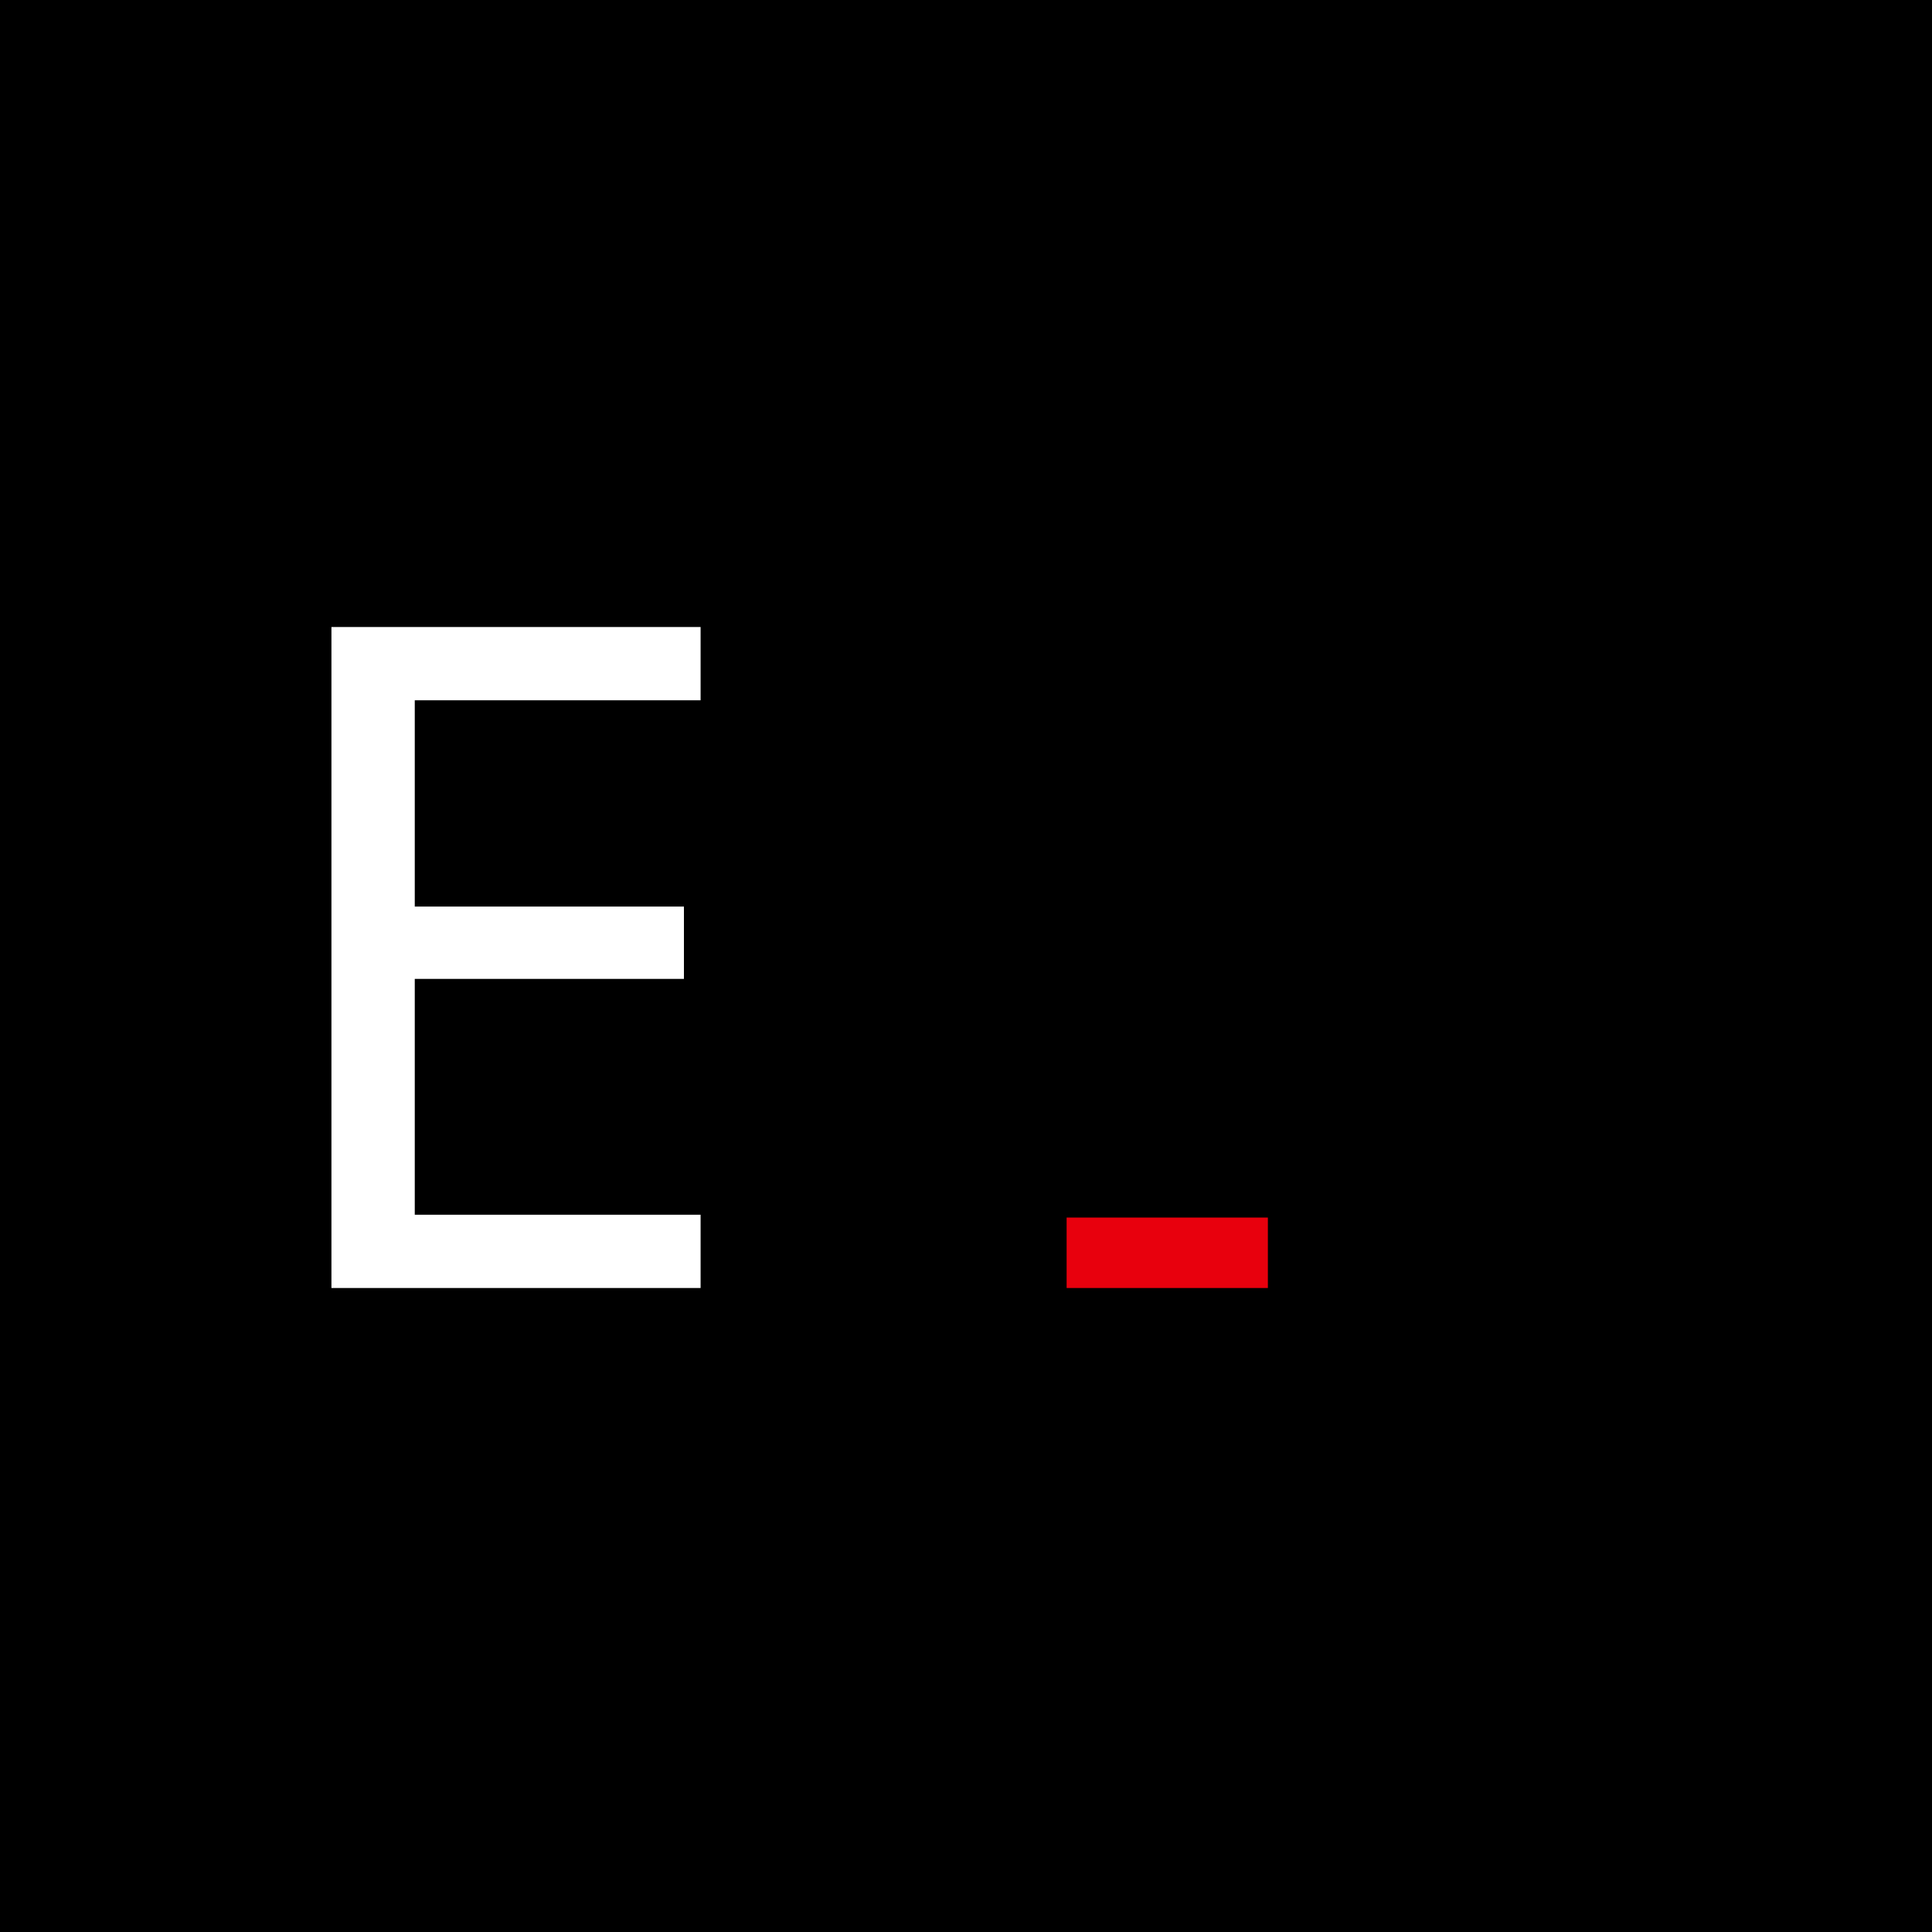
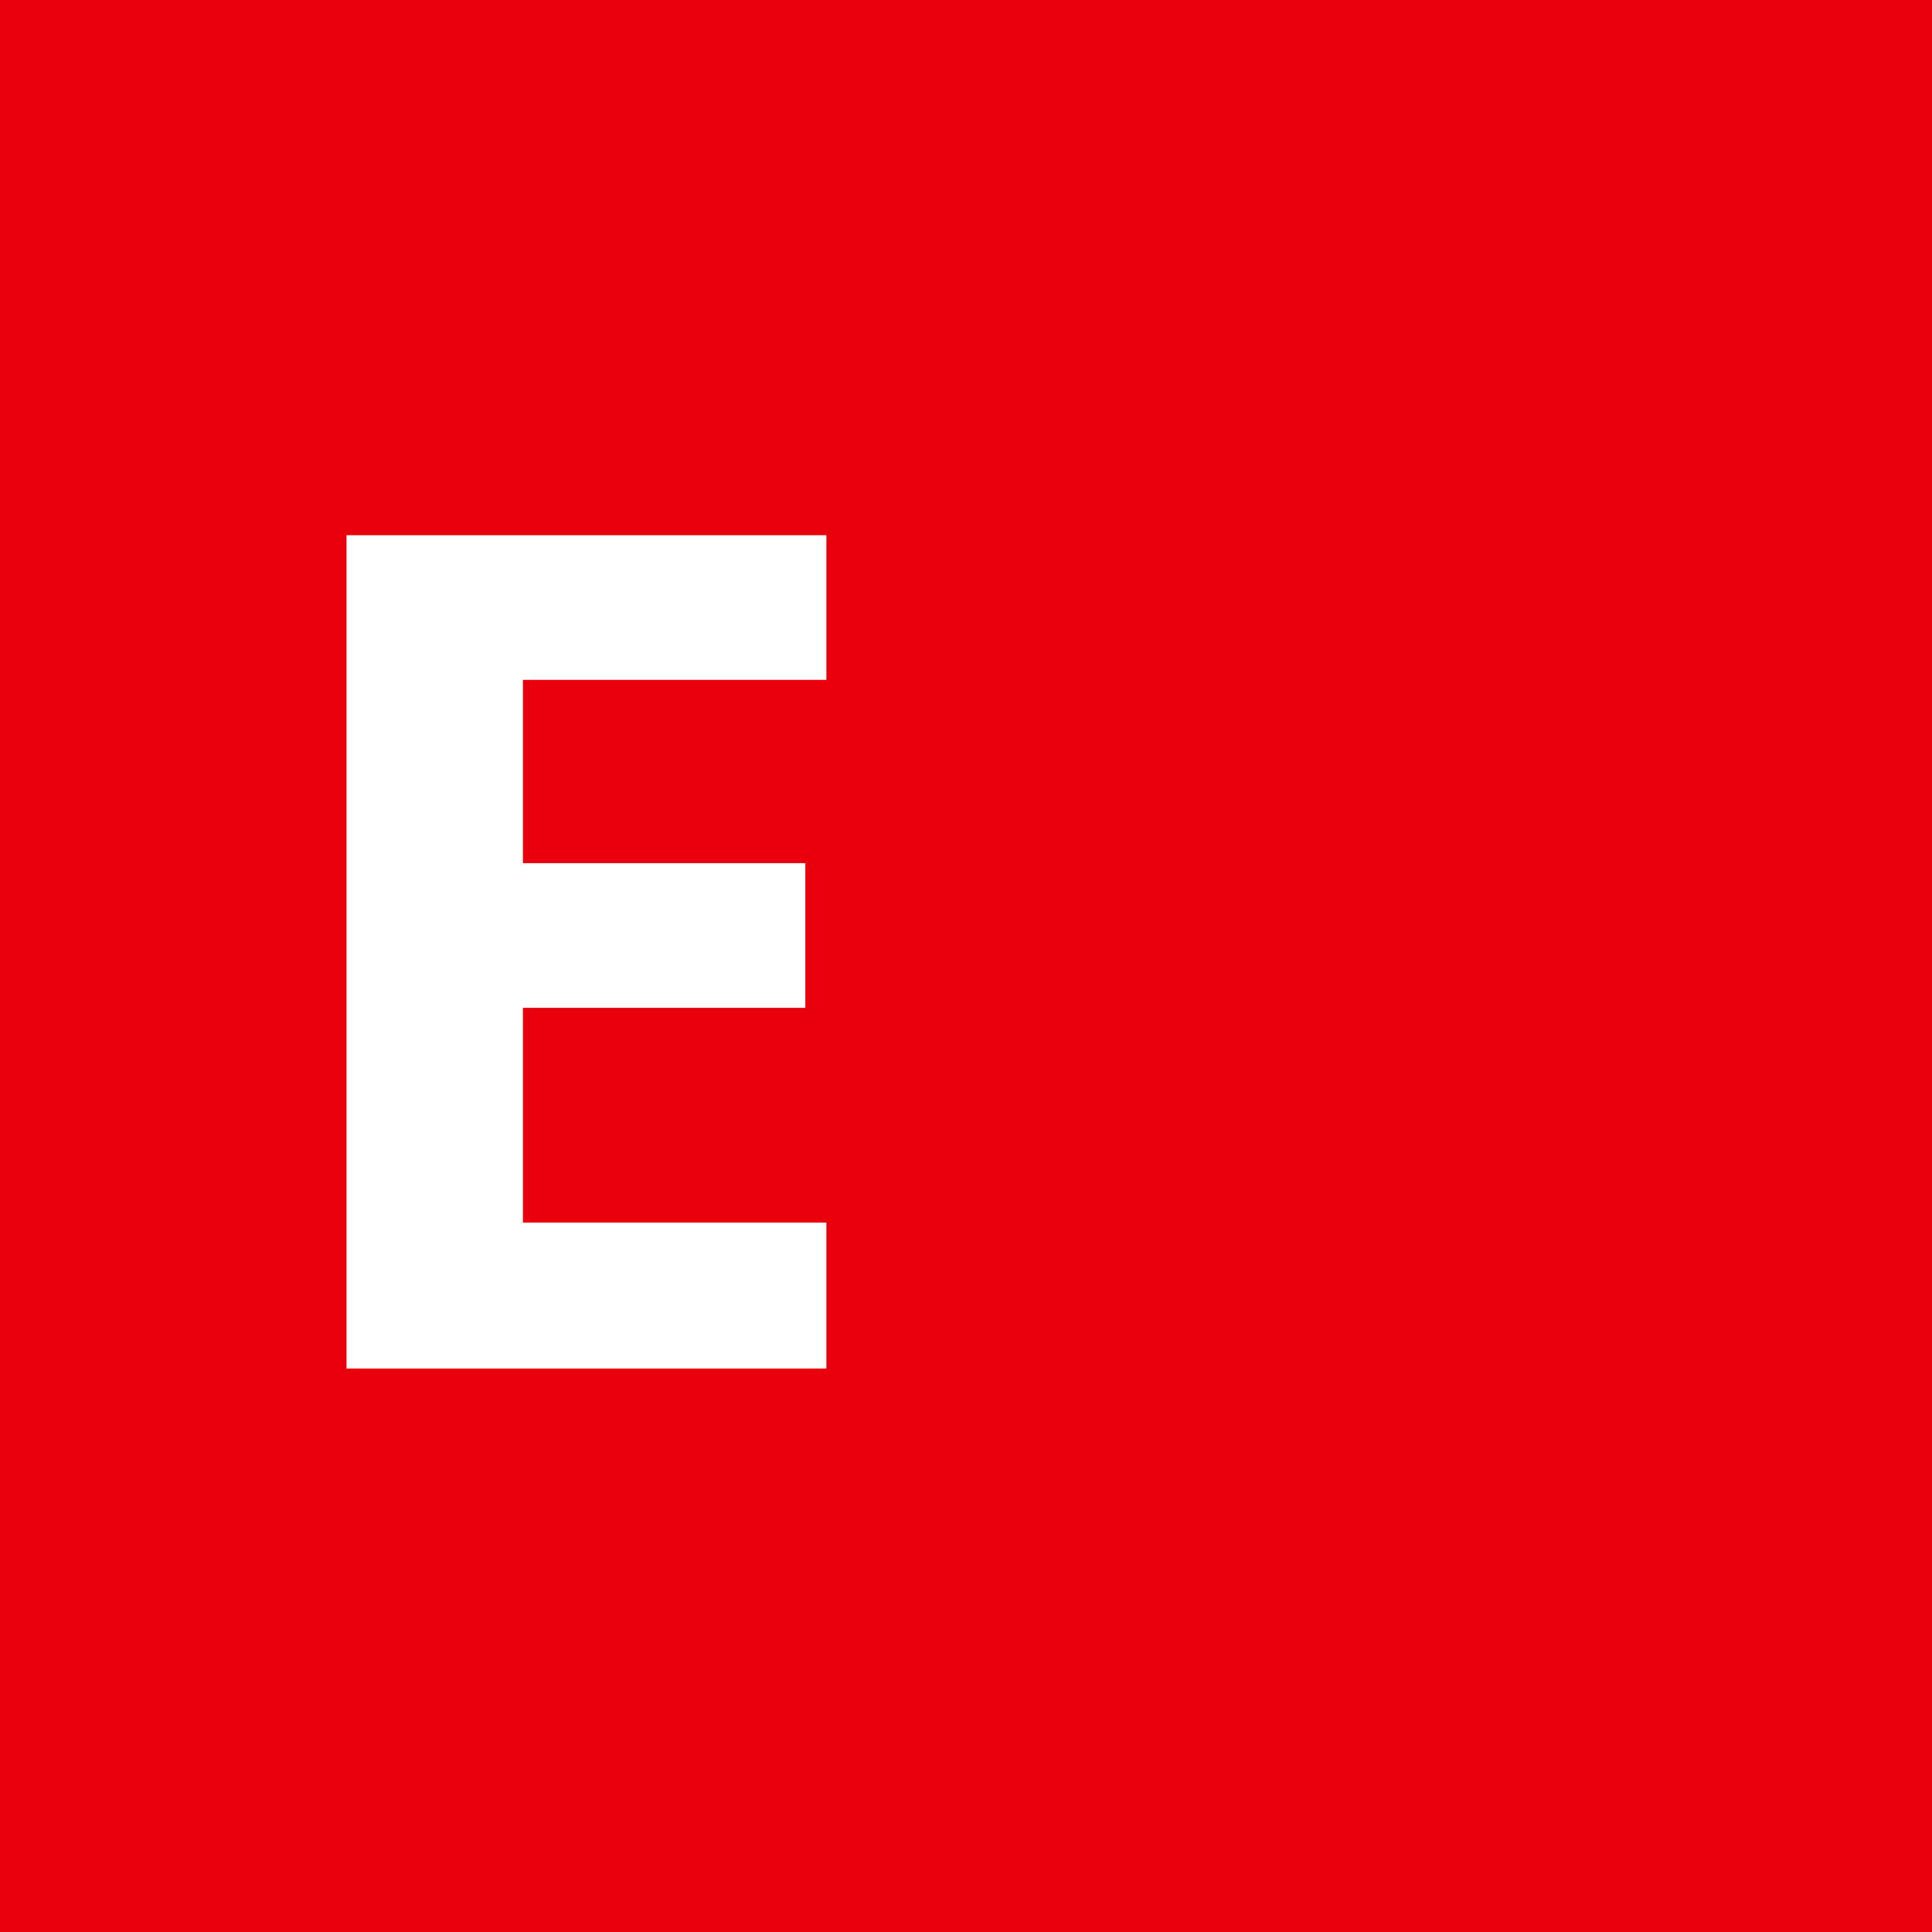
<svg xmlns="http://www.w3.org/2000/svg" viewBox="0 0 96 96">
-   <rect width="96" height="96" fill="#000000" />
-   <text x="12" y="64" font-family="Michroma, sans-serif" font-size="46" fill="#ffffff">E</text>
-   <rect x="53" y="60.5" width="10" height="3.5" fill="#e8000d" />
+   <rect width="96" height="96" fill="#E8000D" />
+   <text x="12" y="68" font-family="sans-serif" font-size="58" font-weight="bold" fill="#ffffff">E</text>
</svg>
